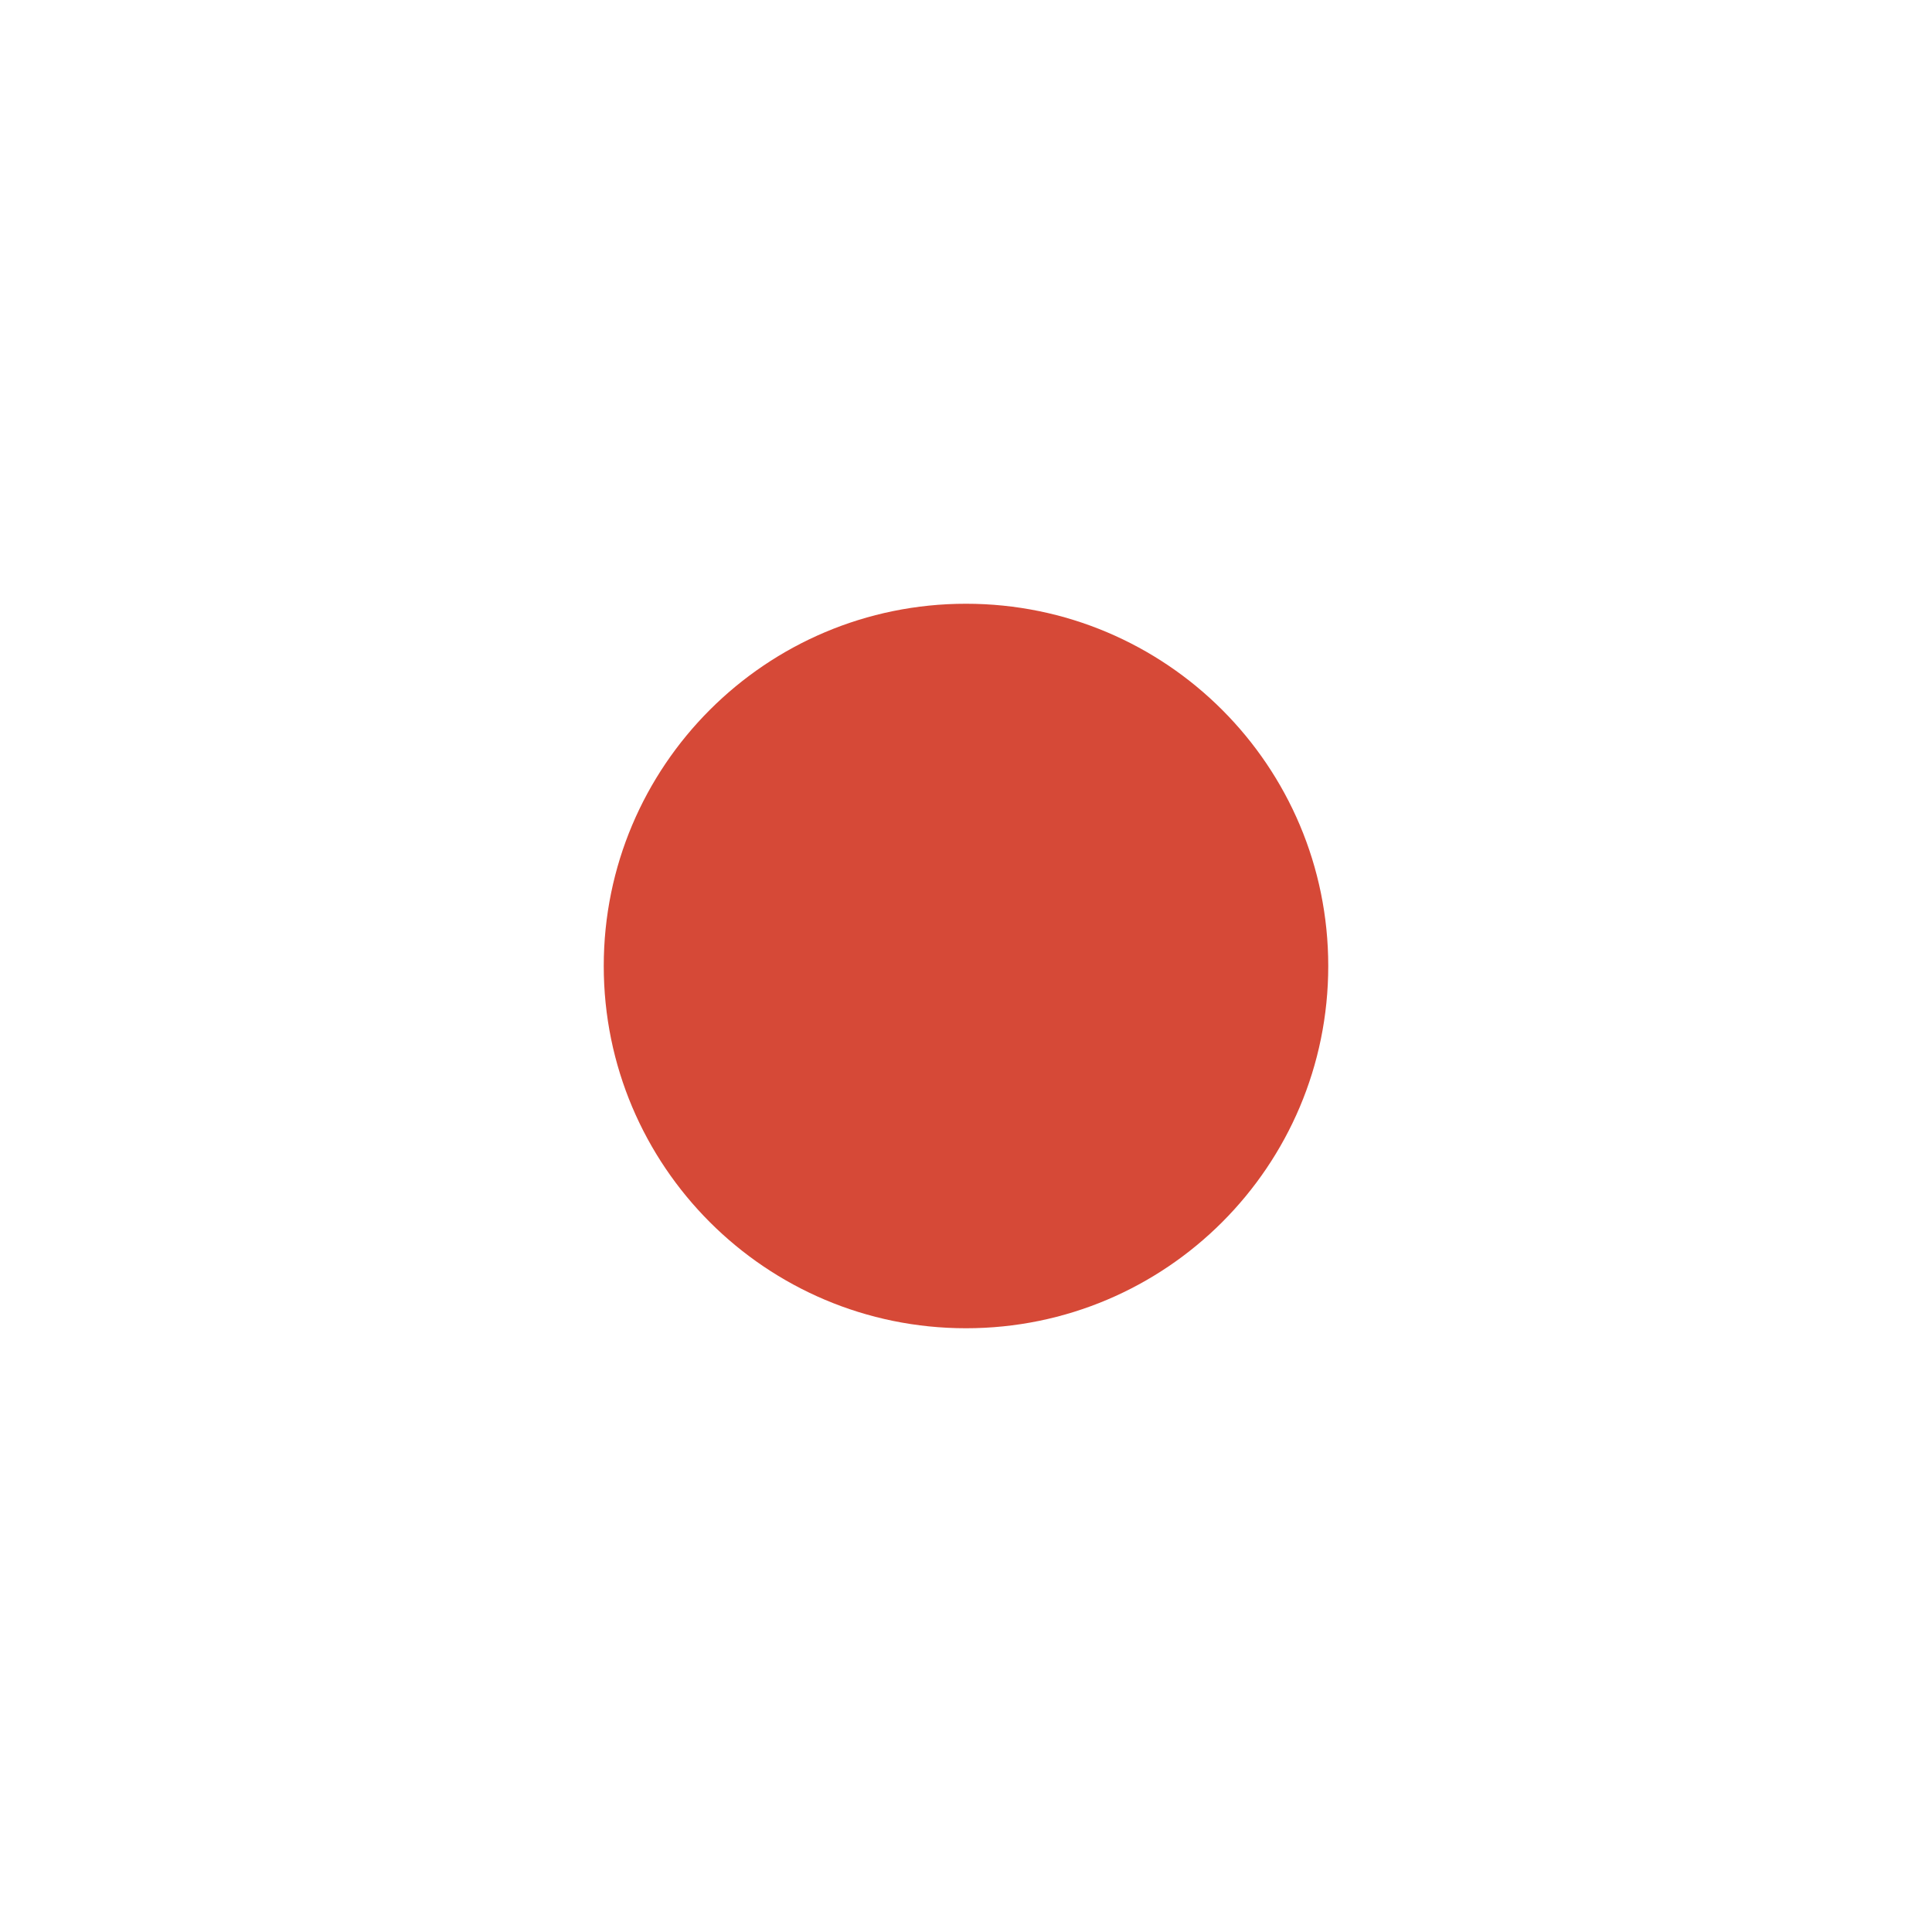
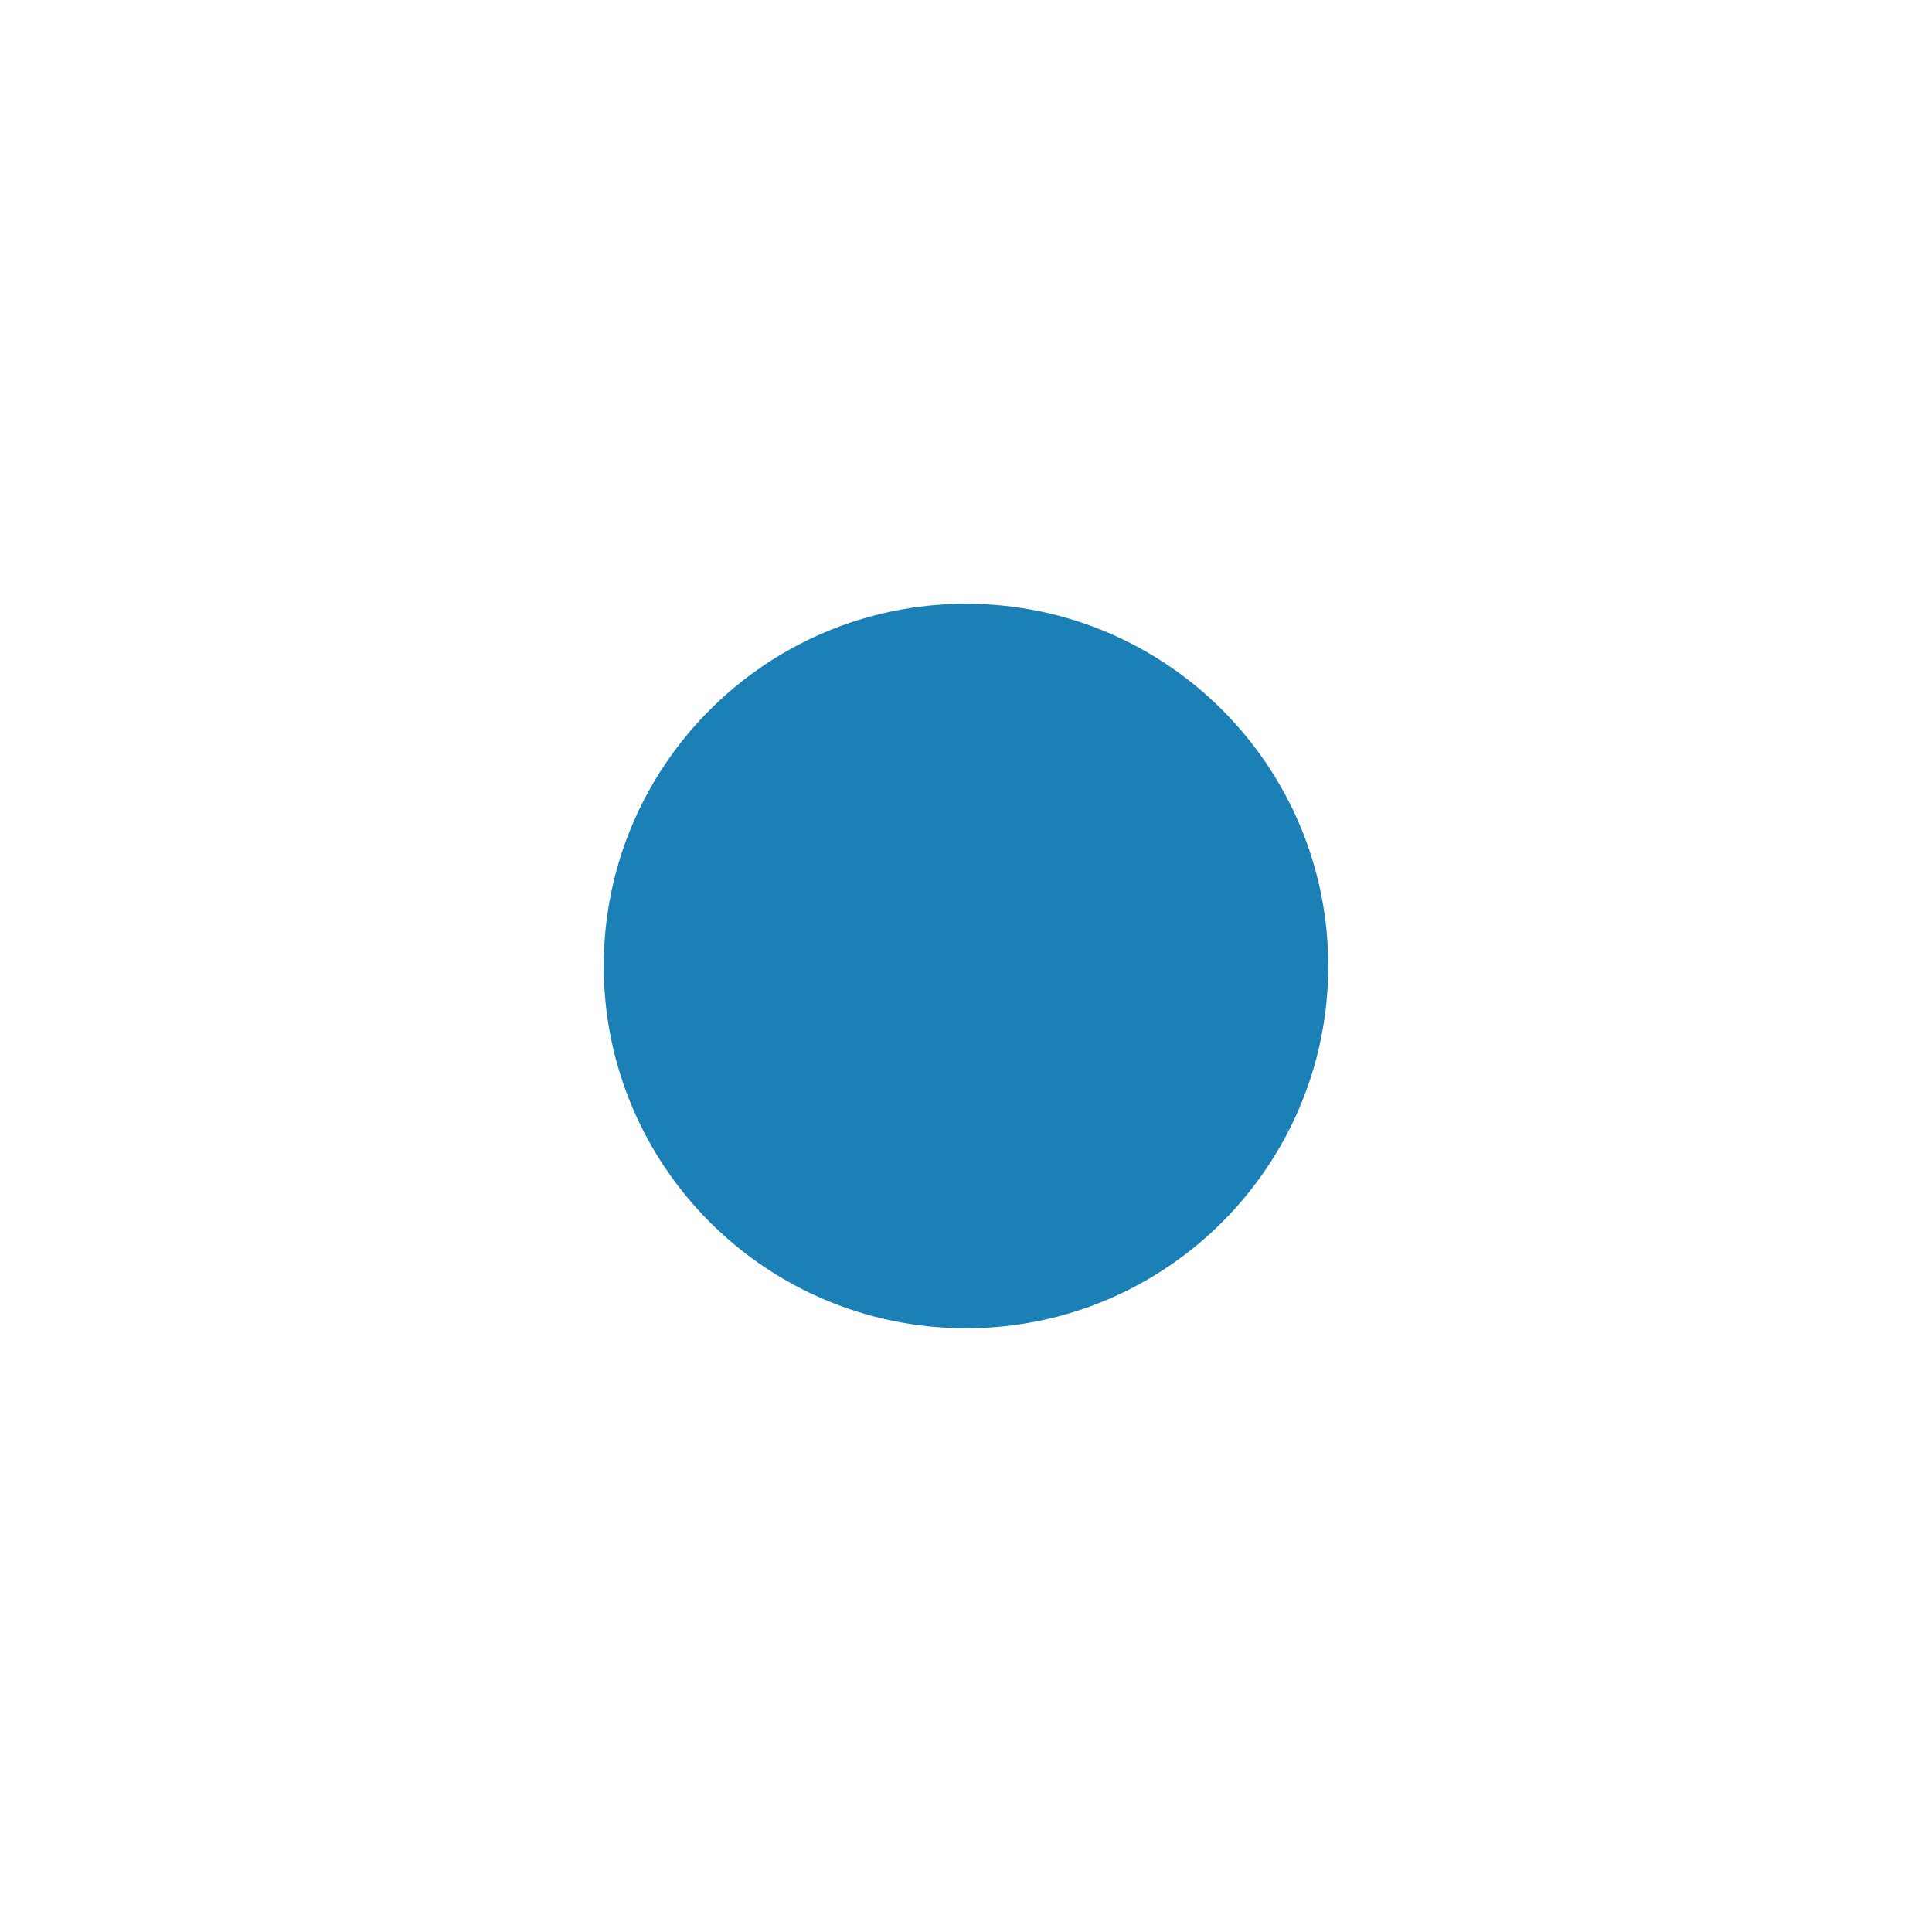
<svg xmlns="http://www.w3.org/2000/svg" viewBox="0 0 16 16">
  <g transform="translate(0 -1036.362)">
-     <path style="fill:#d64937" d="M 11,8 C 11,9.657 9.657,11 8,11 6.343,11 5,9.657 5,8 5,6.343 6.343,5 8,5 c 1.657,0 3,1.343 3,3 z" transform="translate(0 1036.362)" />
+     <path style="fill:#1a80b6" d="M 11,8 C 11,9.657 9.657,11 8,11 6.343,11 5,9.657 5,8 5,6.343 6.343,5 8,5 c 1.657,0 3,1.343 3,3 z" transform="translate(0 1036.362)" />
  </g>
</svg>
